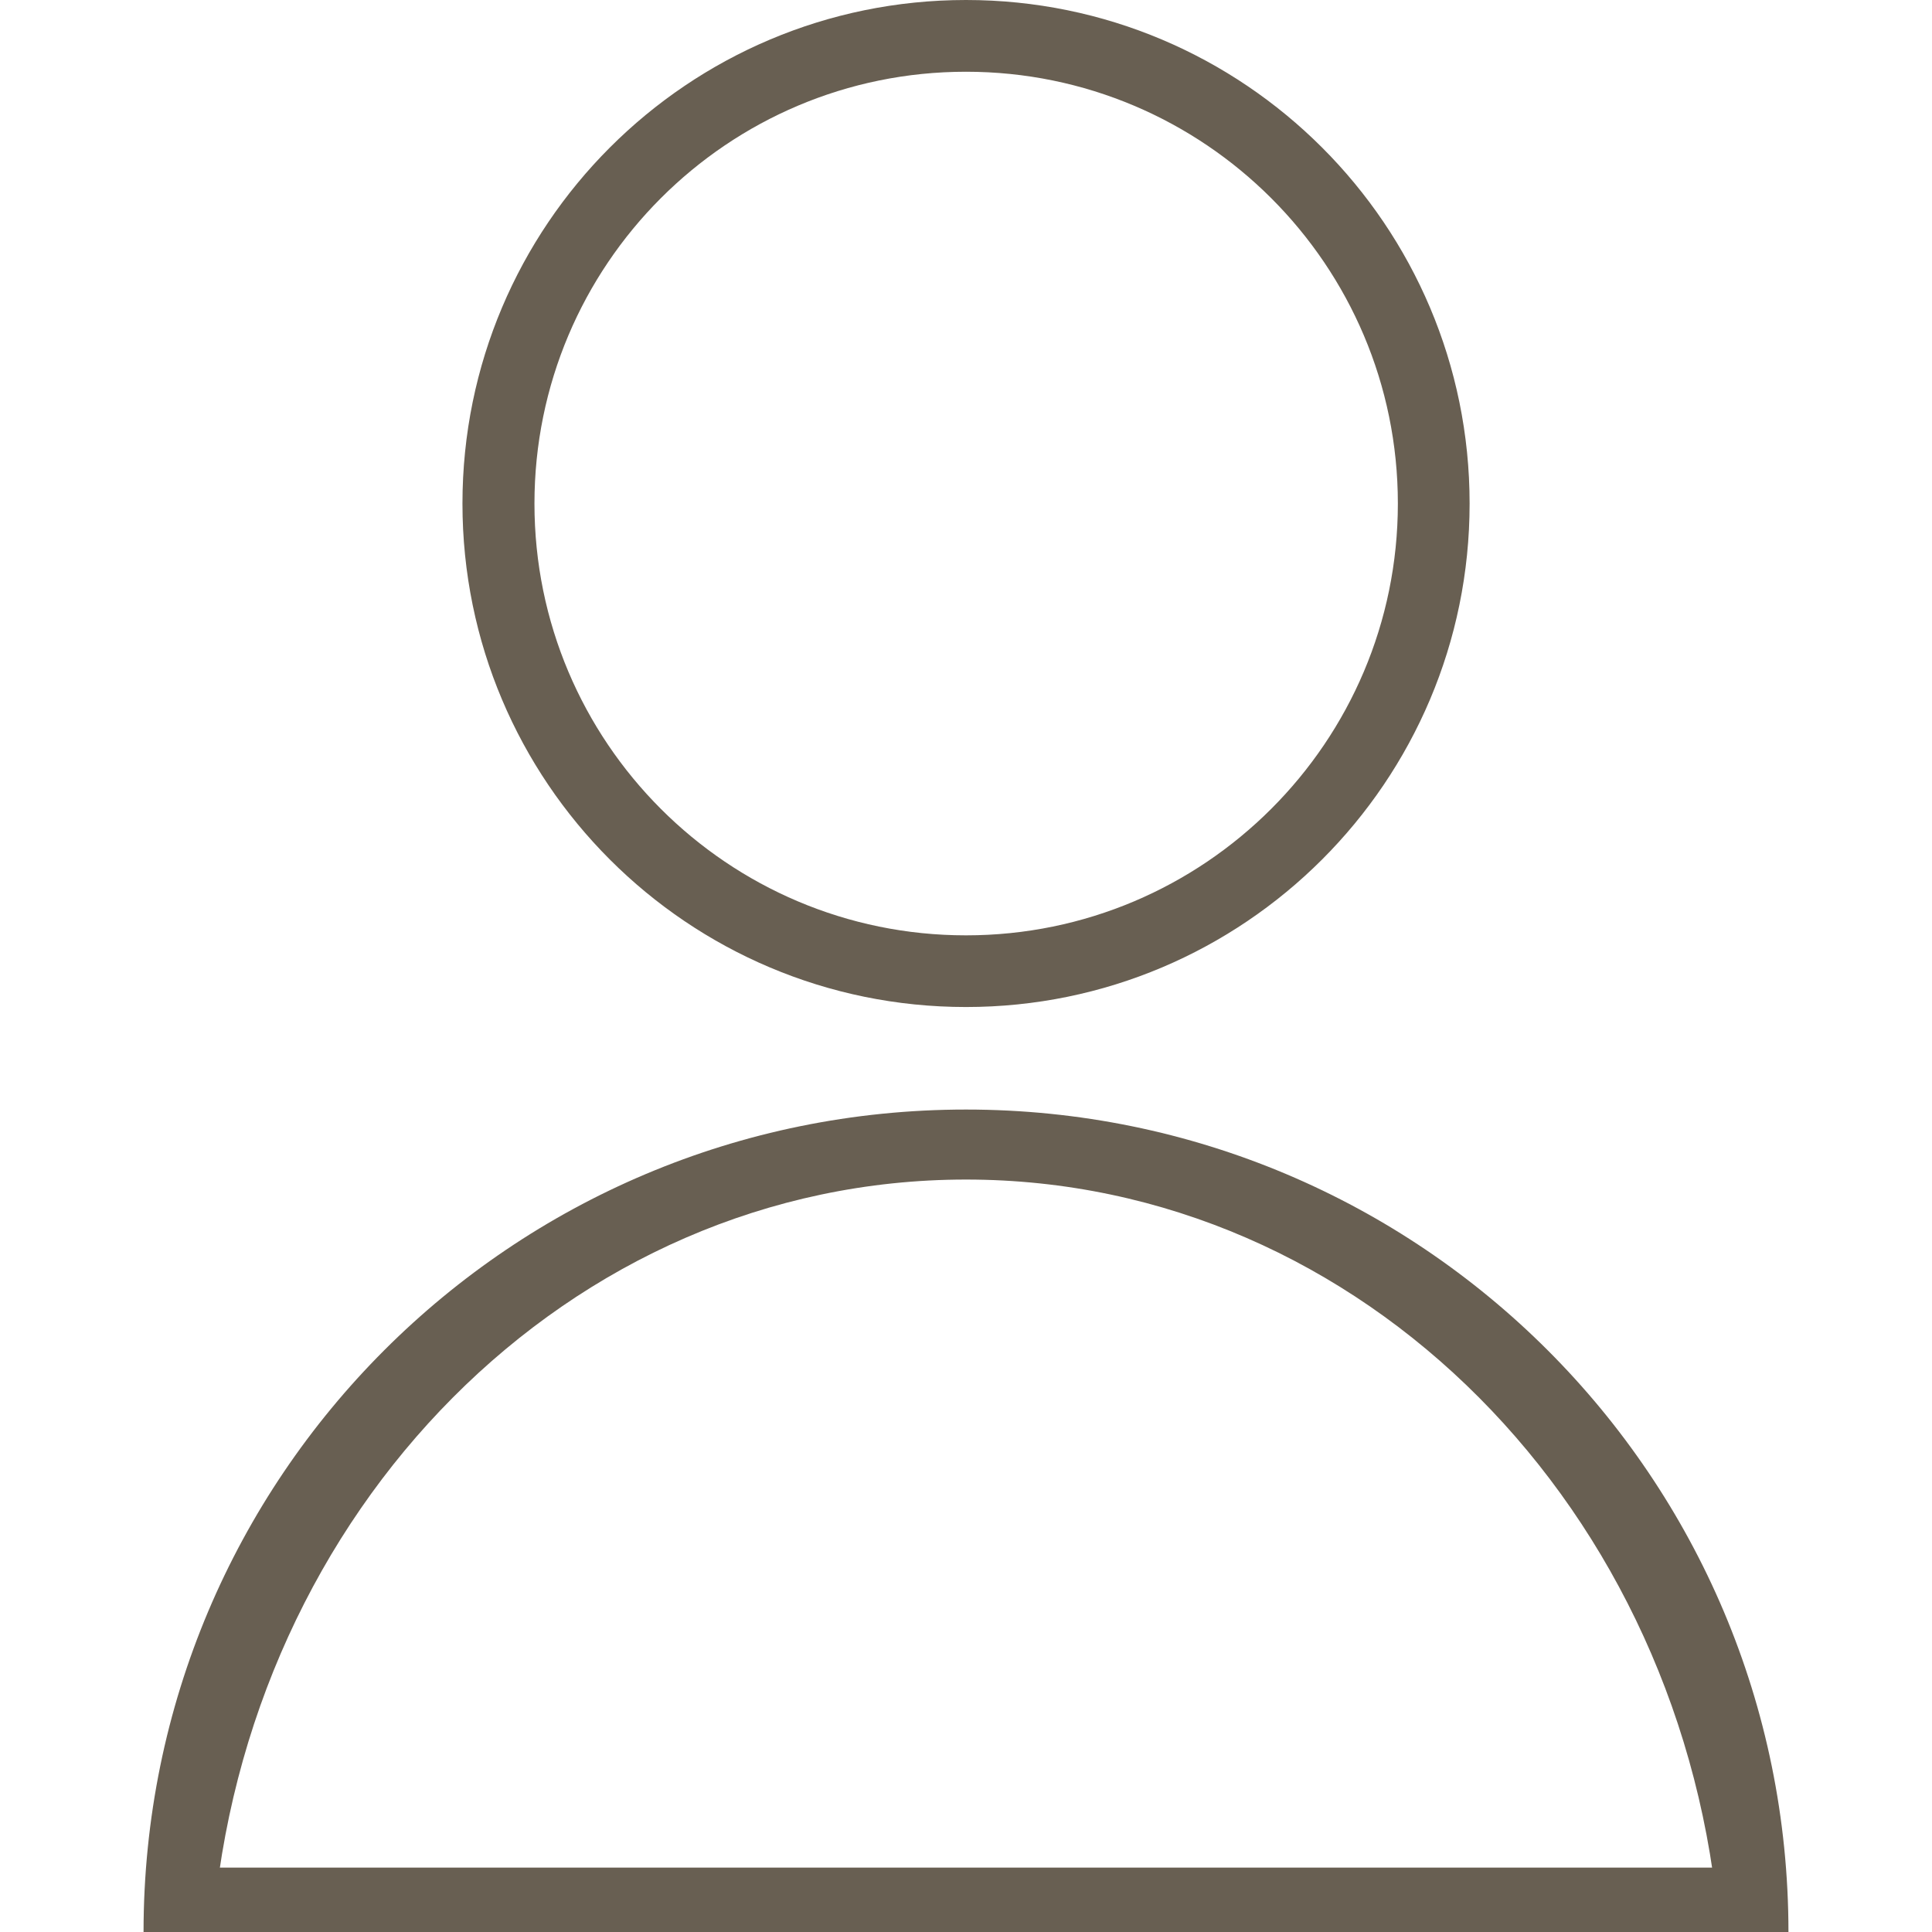
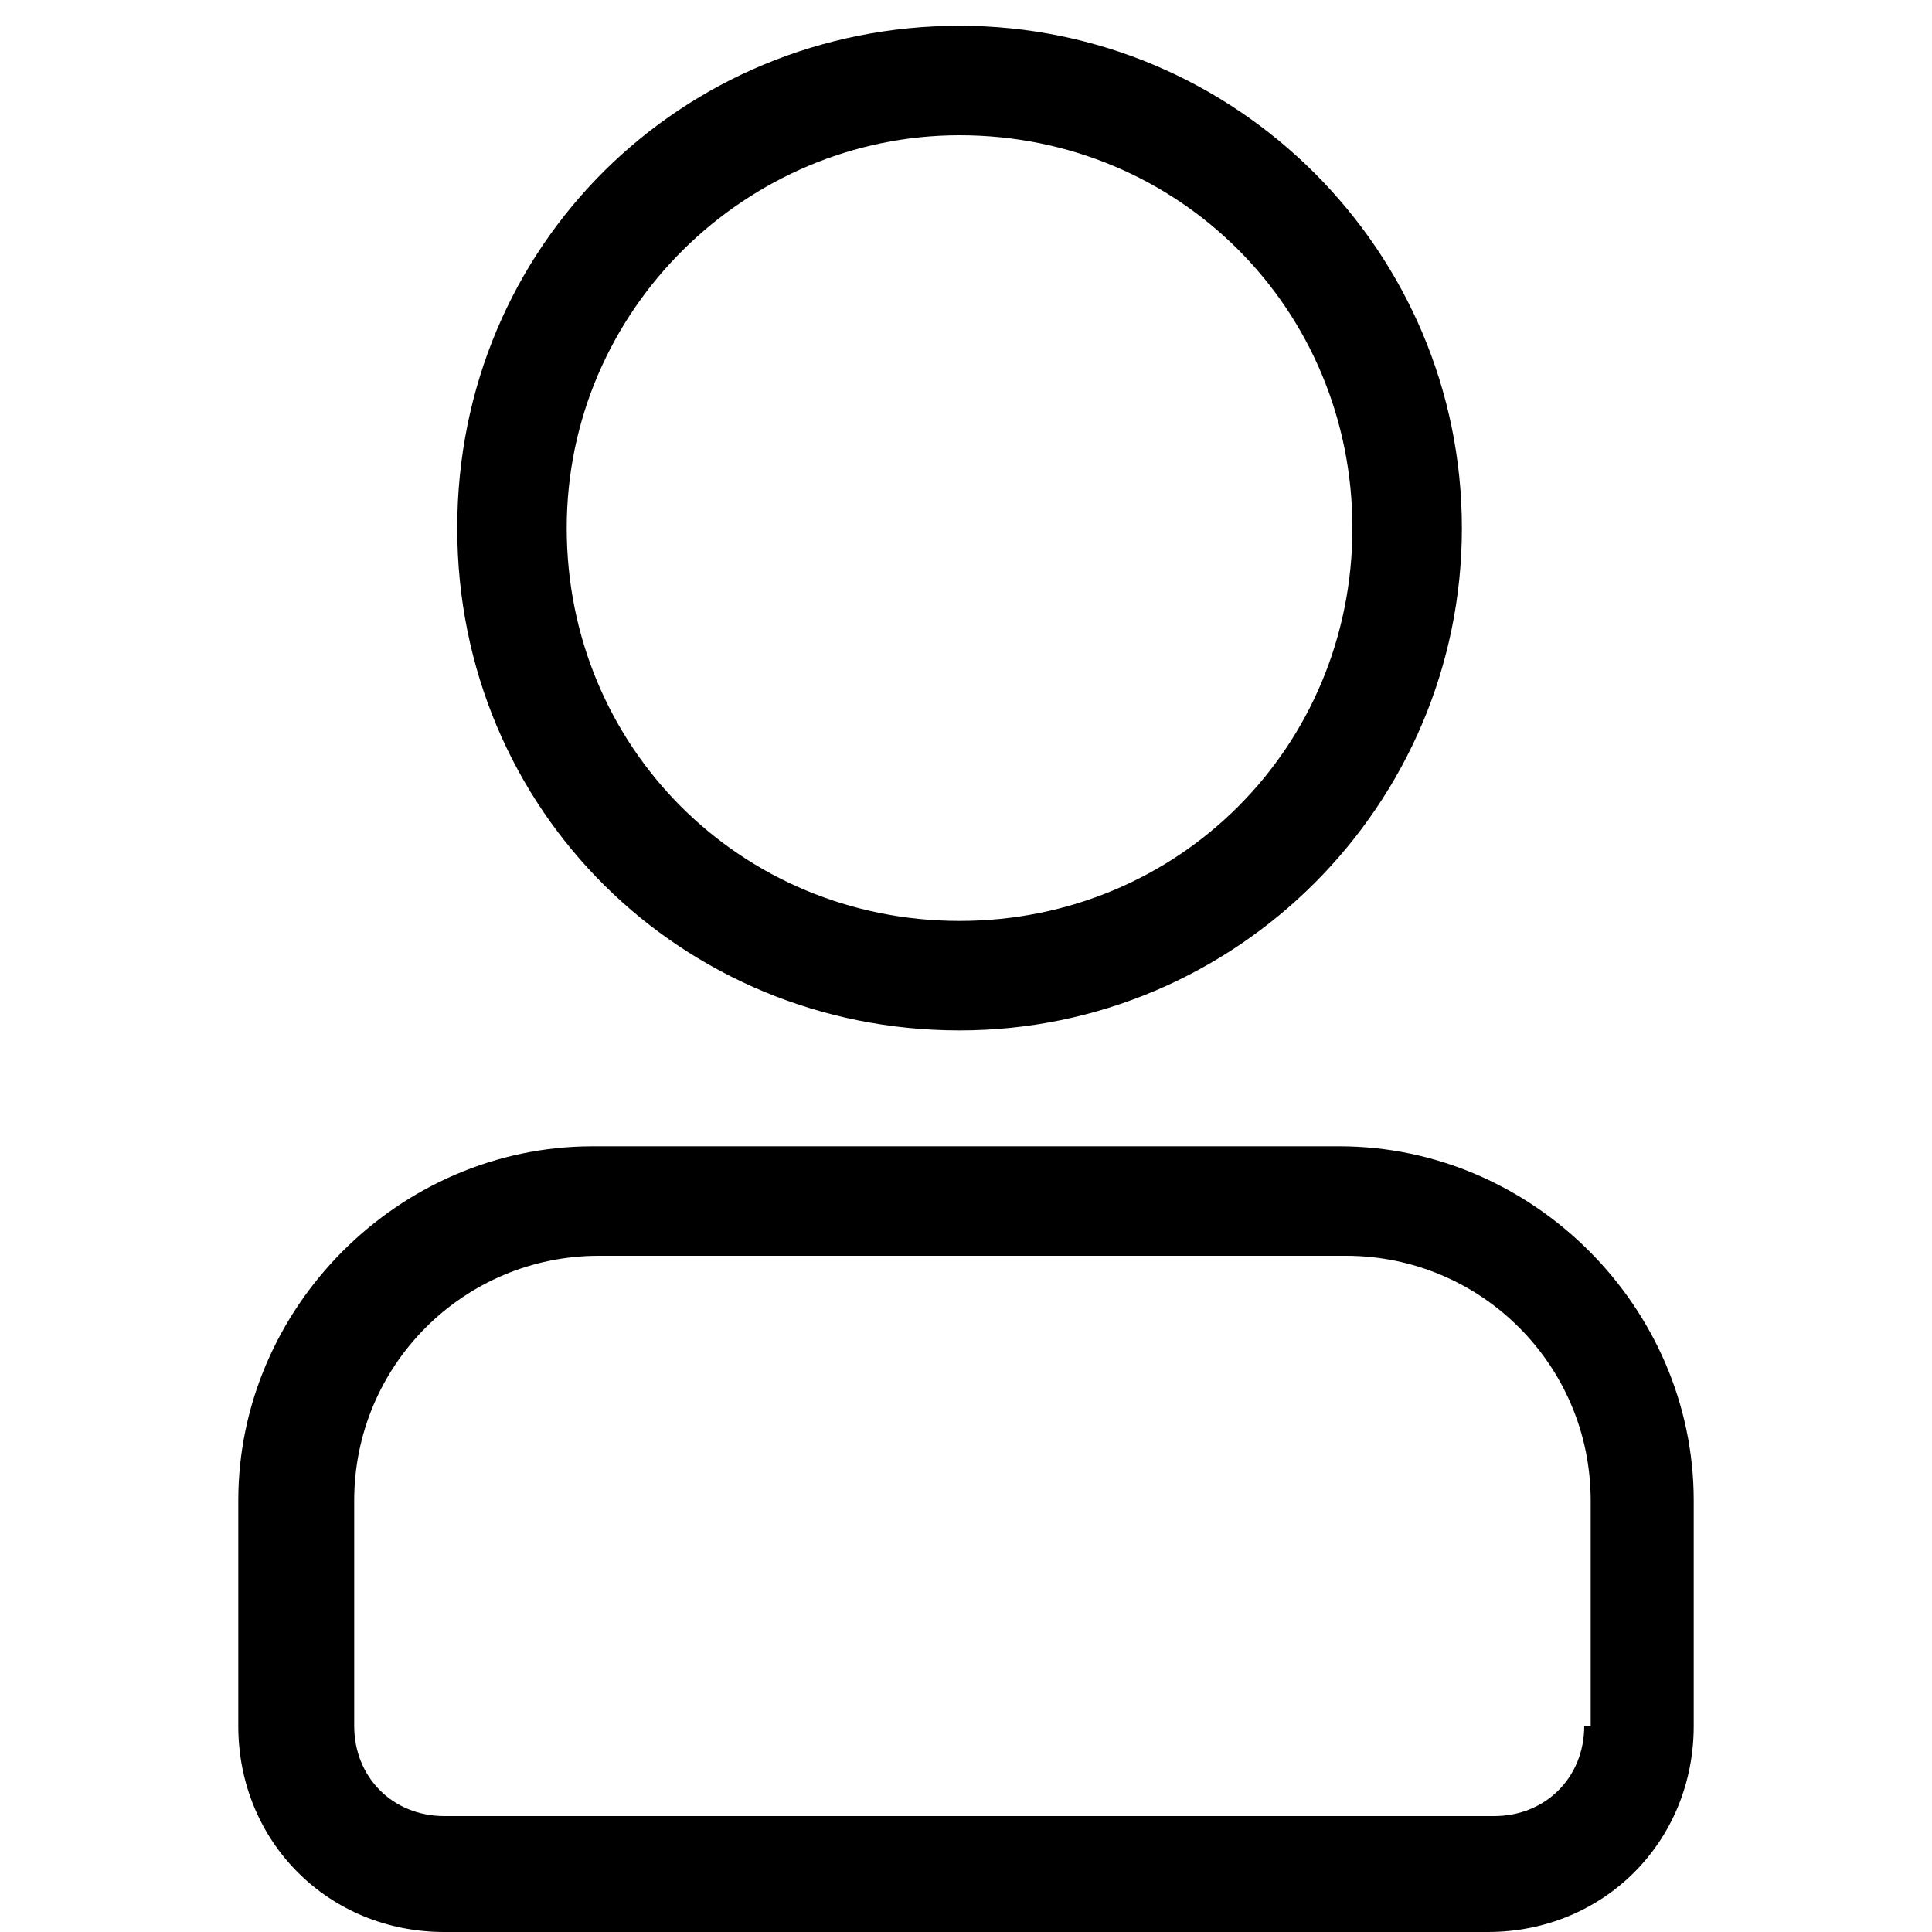
- <svg xmlns="http://www.w3.org/2000/svg" version="1.1" id="Layer_1" x="0px" y="0px" width="30px" height="30px" viewBox="0 0 30 30" enable-background="new 0 0 30 30" xml:space="preserve">
+ <svg xmlns="http://www.w3.org/2000/svg" version="1.1" id="Layer_1" x="0px" y="0px" viewBox="0 0 30 30" style="enable-background:new 0 0 30 30;" xml:space="preserve">
  <g id="Layer_2">
</g>
  <g>
-     <g id="Layer_1_1_">
-       <g>
-         <path fill="#685F52" d="M15,0c-4.32,0-7.819,3.501-7.819,7.819c0,4.319,3.499,7.818,7.819,7.818c4.316,0,7.82-3.5,7.82-7.818     C22.82,3.501,19.316,0,15,0z M15,14.524c-3.702,0-6.701-3.003-6.701-6.704c0-3.703,2.997-6.706,6.701-6.706     c3.7,0,6.706,3.002,6.706,6.706C21.705,11.521,18.699,14.524,15,14.524z" />
-         <path fill="#685F52" d="M15,18.316c6.157,0,11.191,5.137,11.7,11.684h1.071c0-7.062-5.713-12.771-12.771-12.771     C7.938,17.229,2.229,22.939,2.229,30H3.3C3.807,23.453,8.84,18.316,15,18.316z" />
-       </g>
-     </g>
-     <rect x="3" y="29" fill="#685F52" width="24" height="1" />
+     <path d="M14.9,16c4.3,0,7.8-3.5,7.8-7.8s-3.5-7.8-7.8-7.8S7.1,3.8,7.1,8.2S10.6,16,14.9,16z M14.9,2.1c3.4,0,6.1,2.7,6.1,6.1   s-2.7,6.1-6.1,6.1s-6.1-2.7-6.1-6.1S11.6,2.1,14.9,2.1z" />
+     <path d="M20.8,17.8H9.2c-3,0-5.5,2.5-5.5,5.5v3.5c0,1.8,1.4,3.2,3.2,3.2h16.2c1.8,0,3.2-1.4,3.2-3.2v-3.5   C26.3,20.3,23.8,17.8,20.8,17.8z M24.6,26.8c0,0.8-0.6,1.4-1.4,1.4H6.9c-0.8,0-1.4-0.6-1.4-1.4v-3.5c0-2.1,1.7-3.8,3.8-3.8h11.6   c2.1,0,3.8,1.7,3.8,3.8V26.8z" />
  </g>
</svg>
